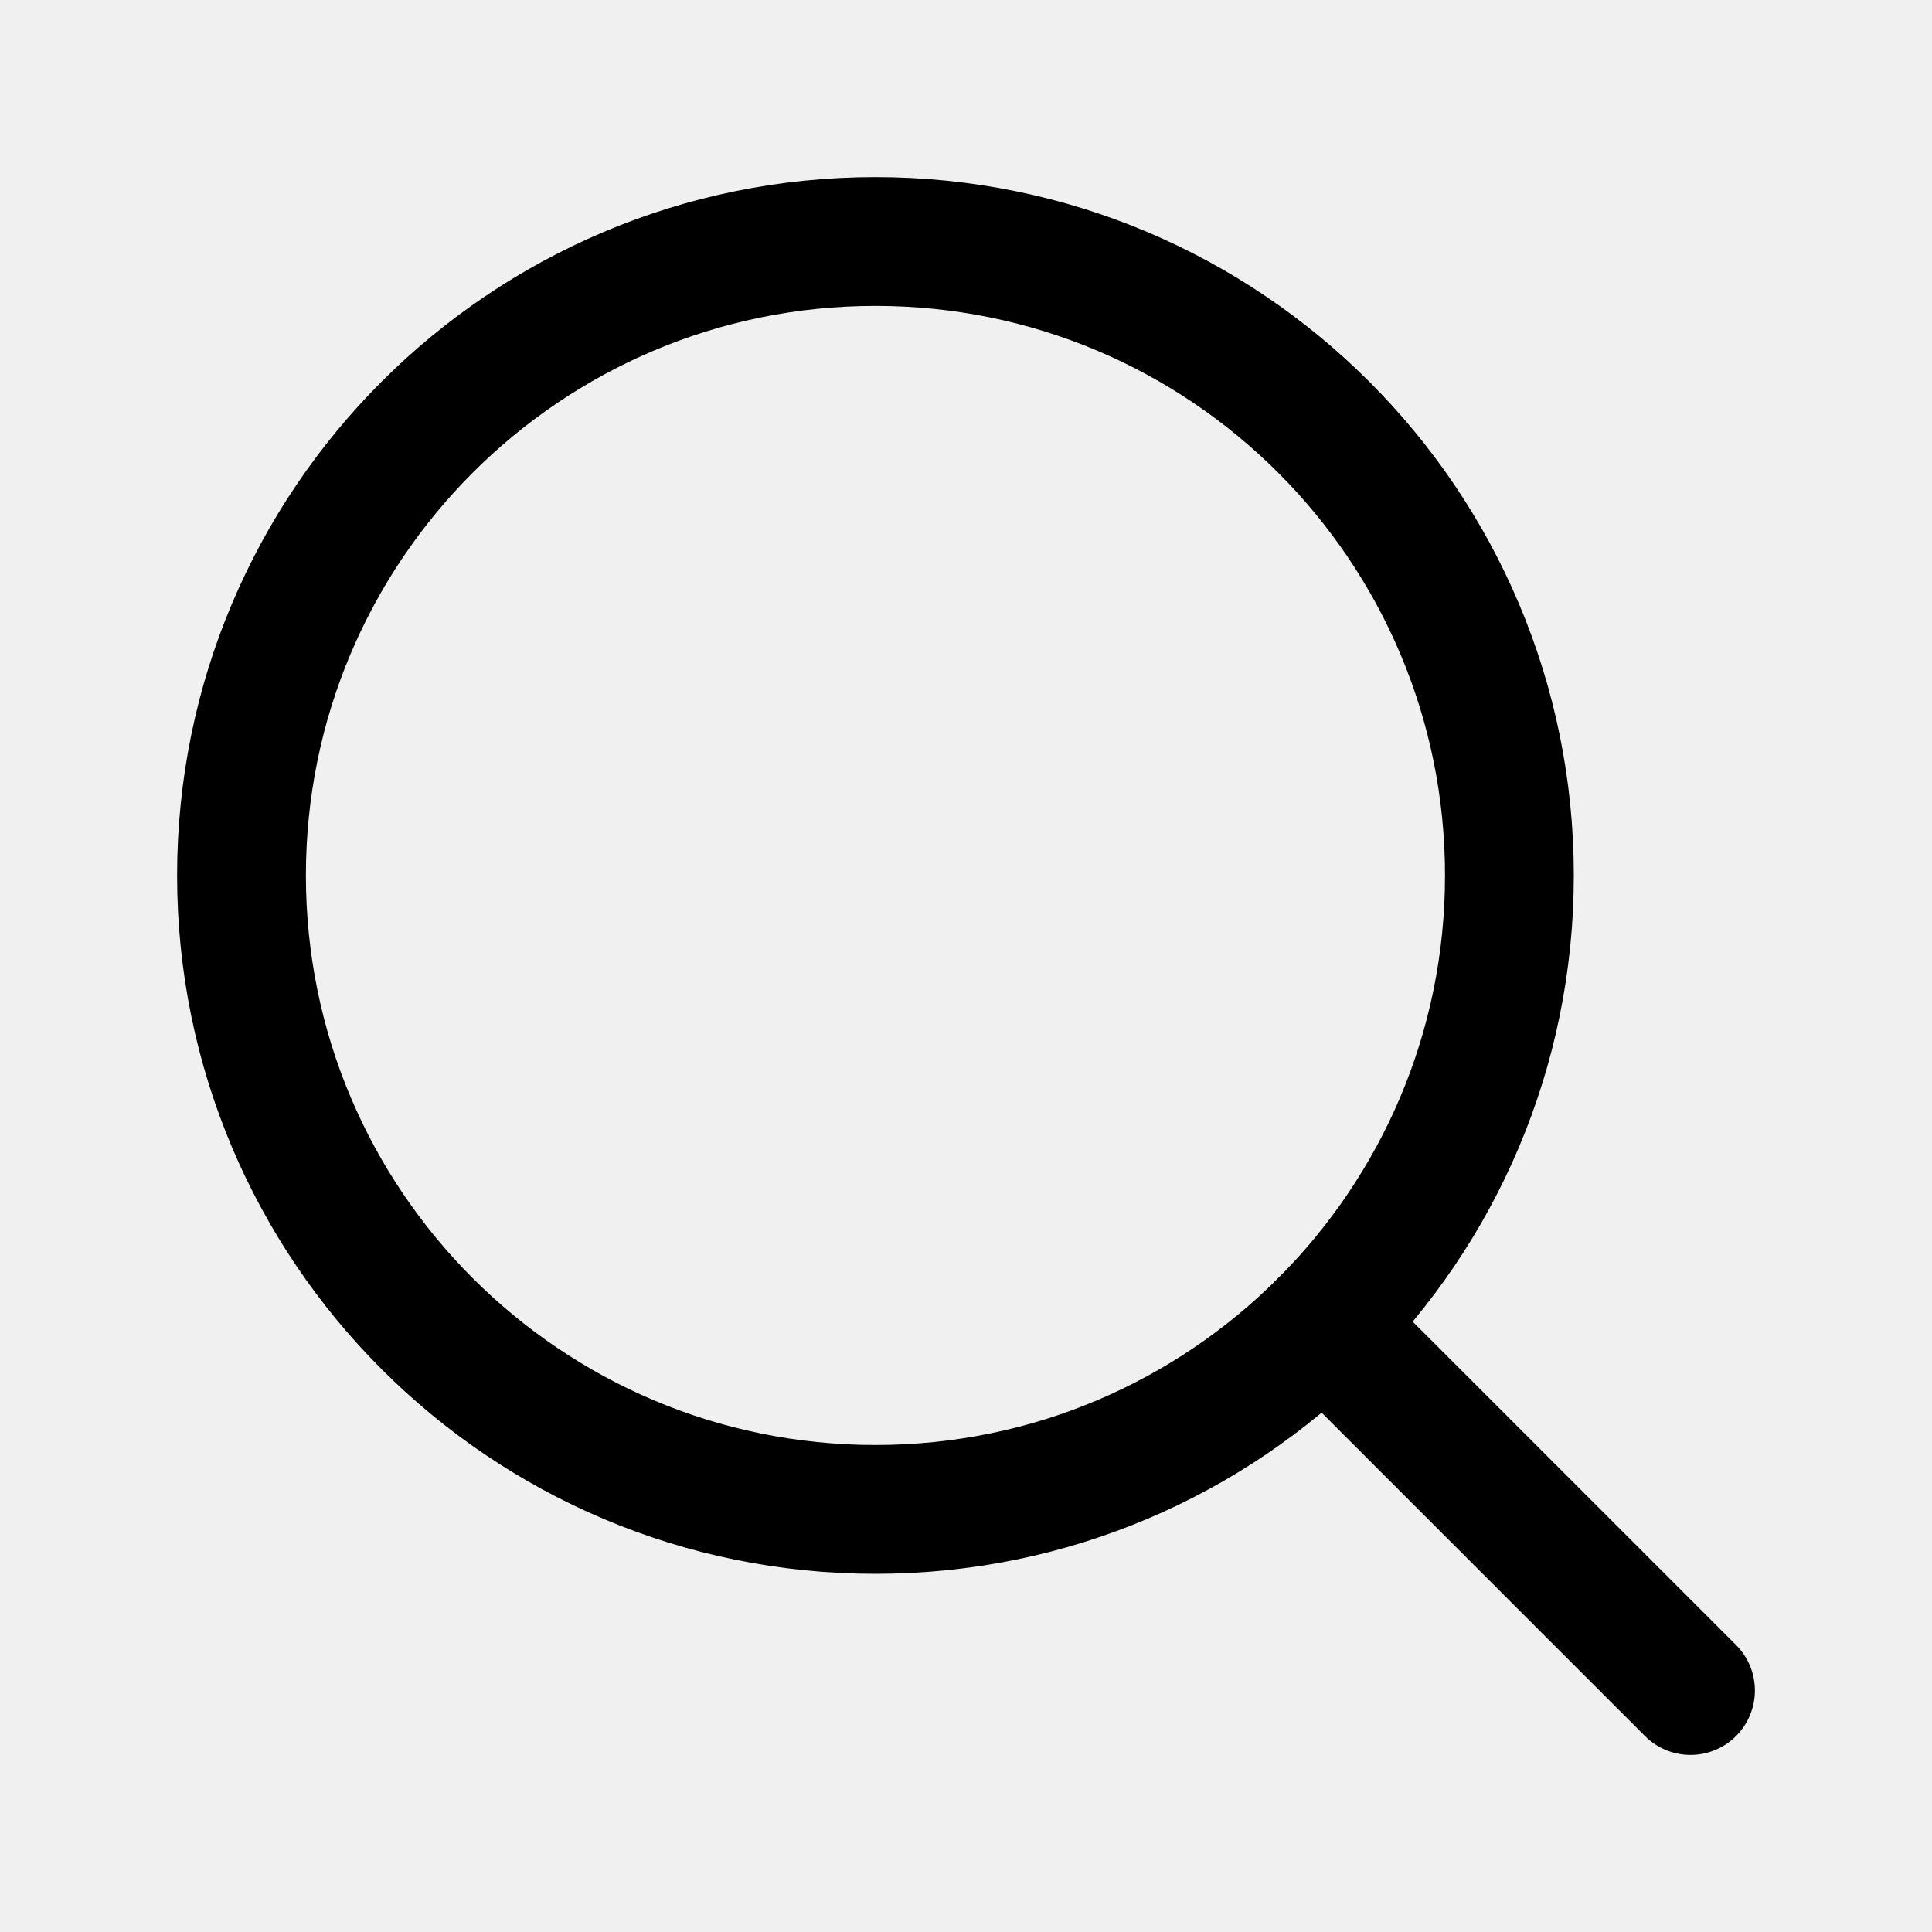
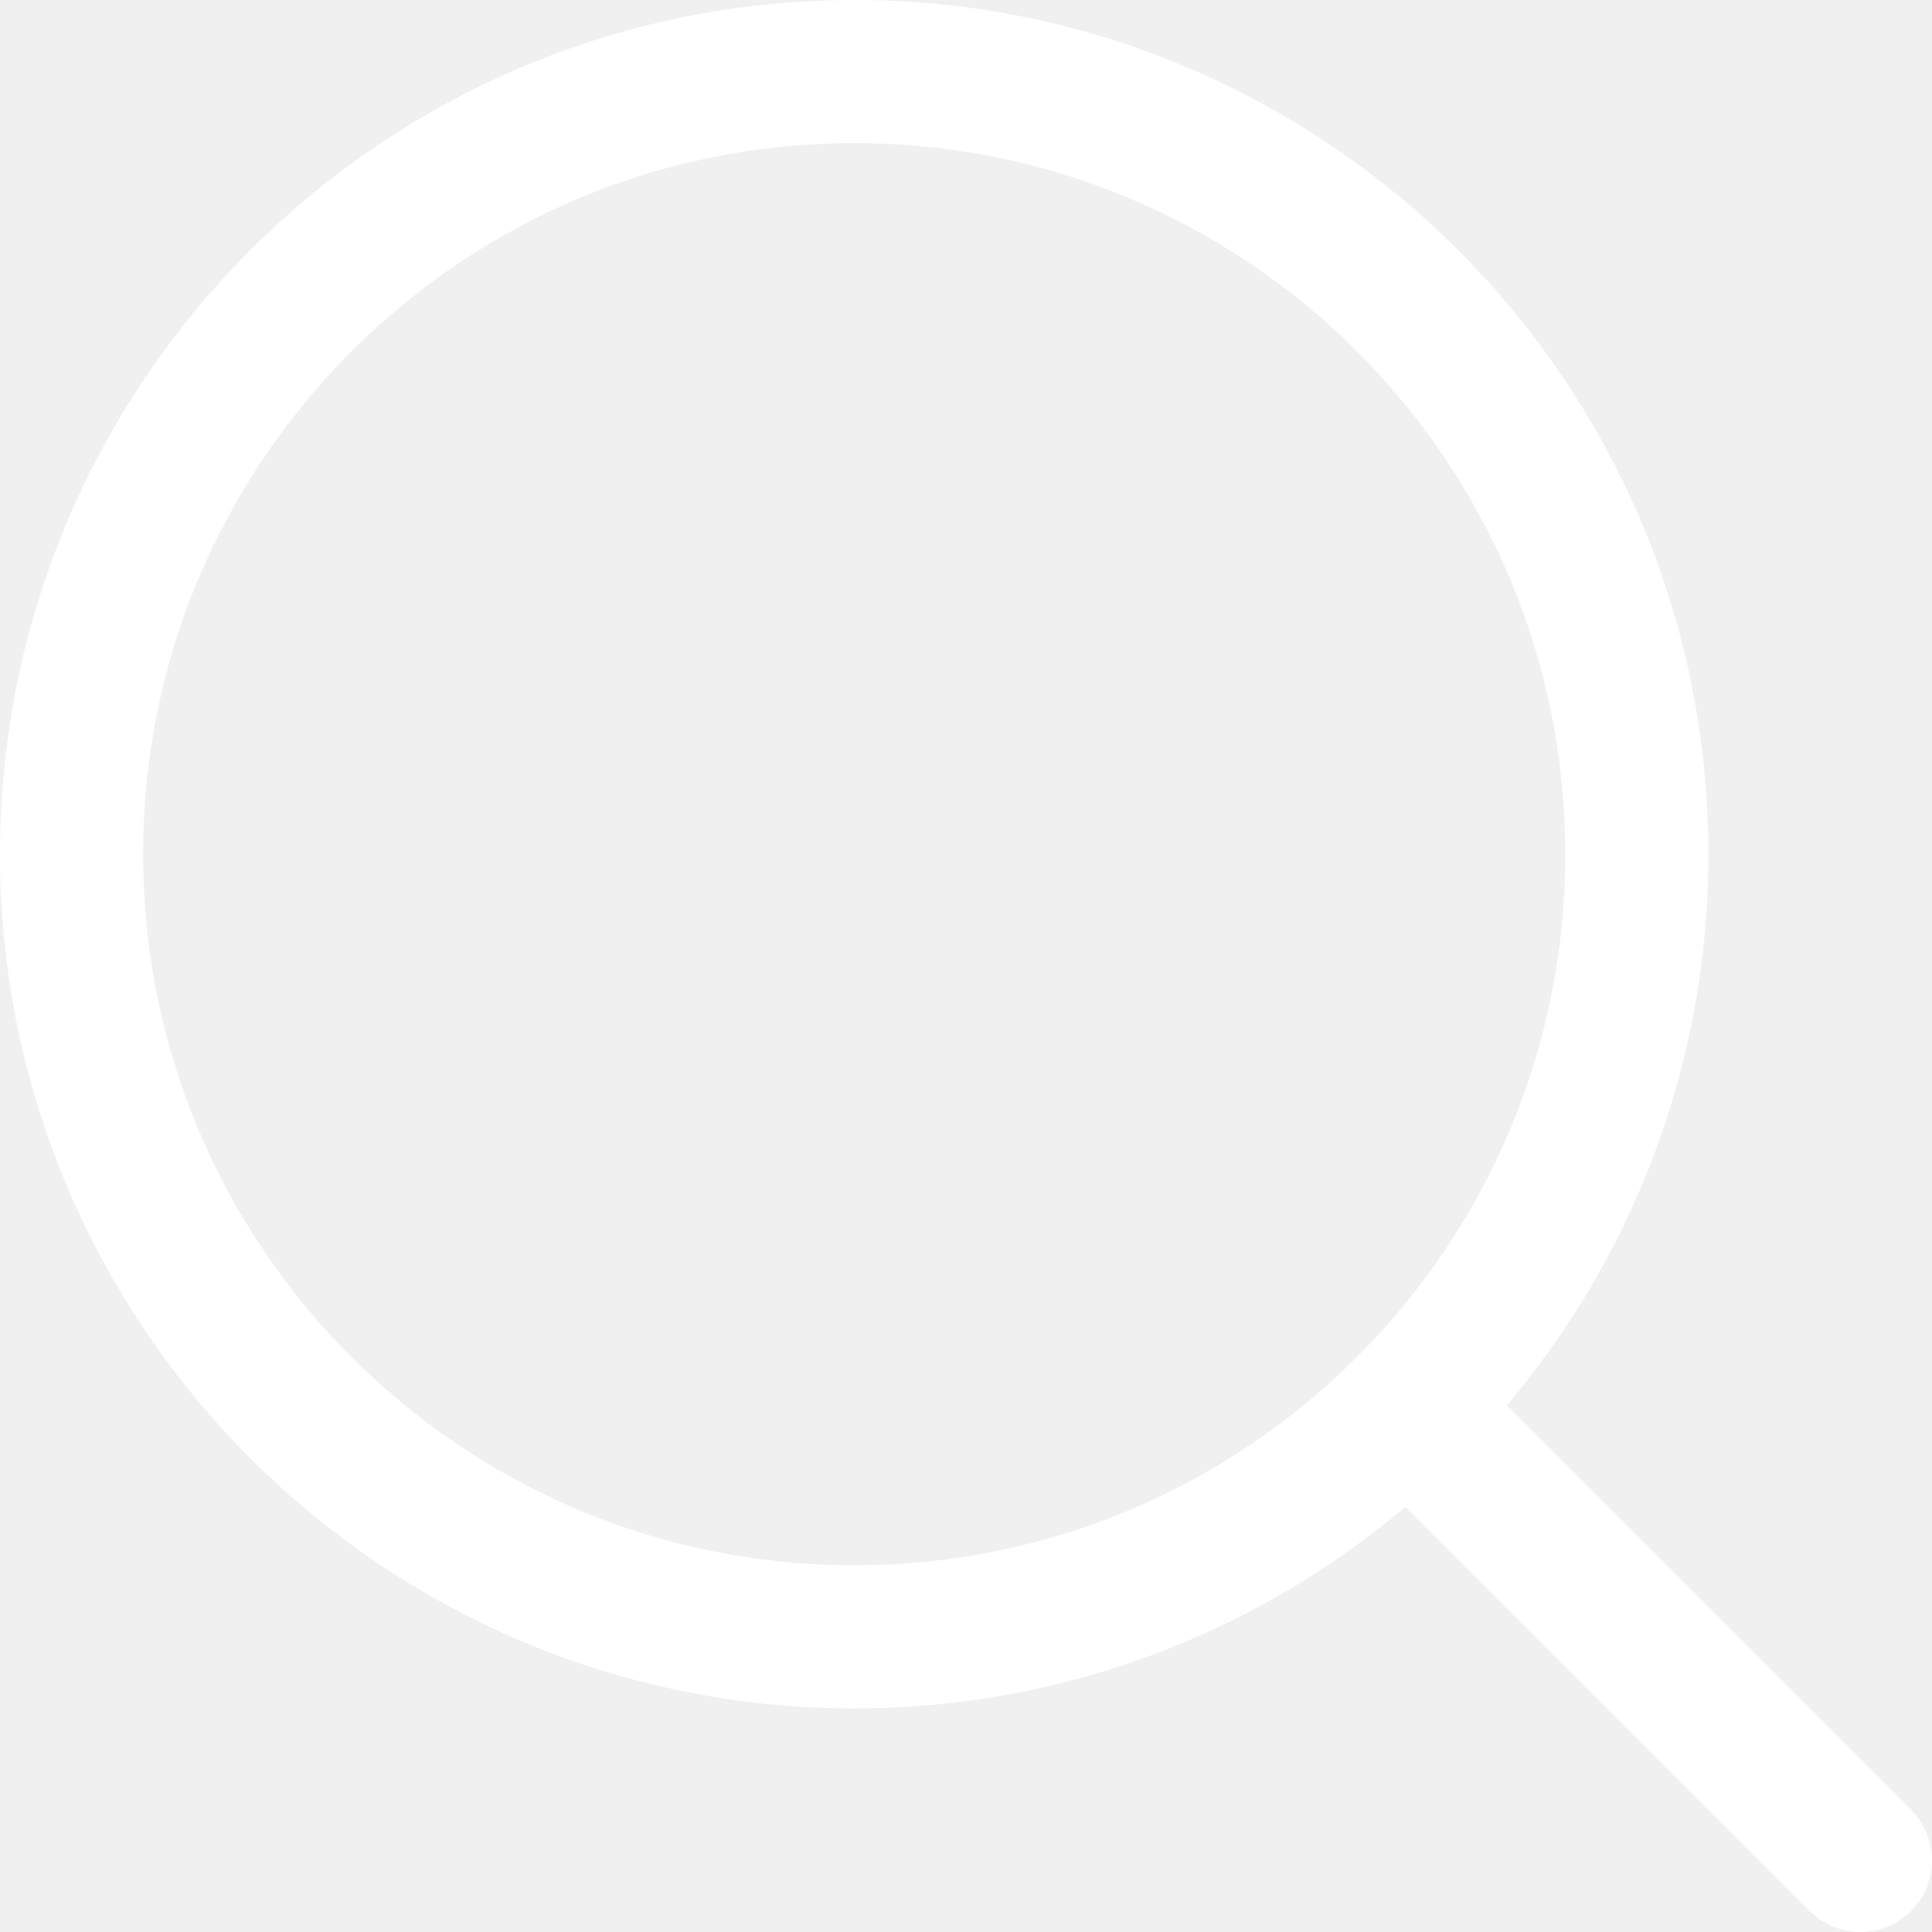
- <svg xmlns="http://www.w3.org/2000/svg" width="30" height="30" viewBox="0 0 30 30" fill="none">
-   <path d="M13.594 23.438C19.03 23.438 23.438 19.03 23.438 13.594C23.438 8.157 19.03 3.75 13.594 3.75C8.157 3.75 3.75 8.157 3.75 13.594C3.75 19.03 8.157 23.438 13.594 23.438Z" stroke="black" stroke-width="2" stroke-linecap="round" stroke-linejoin="round" />
-   <path d="M20.555 20.555L26.25 26.25" stroke="black" stroke-width="2" stroke-linecap="round" stroke-linejoin="round" />
+ <svg xmlns="http://www.w3.org/2000/svg" width="27" height="27" viewBox="0 0 27 27" fill="none">
+   <path d="M11.938 22.875C17.978 22.875 22.875 17.978 22.875 11.938C22.875 5.897 17.978 1 11.938 1C5.897 1 1 5.897 1 11.938C1 17.978 5.897 22.875 11.938 22.875Z" stroke="white" stroke-width="2" stroke-linecap="round" stroke-linejoin="round" />
+   <path d="M19.672 19.672L26 26" stroke="white" stroke-width="2" stroke-linecap="round" stroke-linejoin="round" />
</svg>
